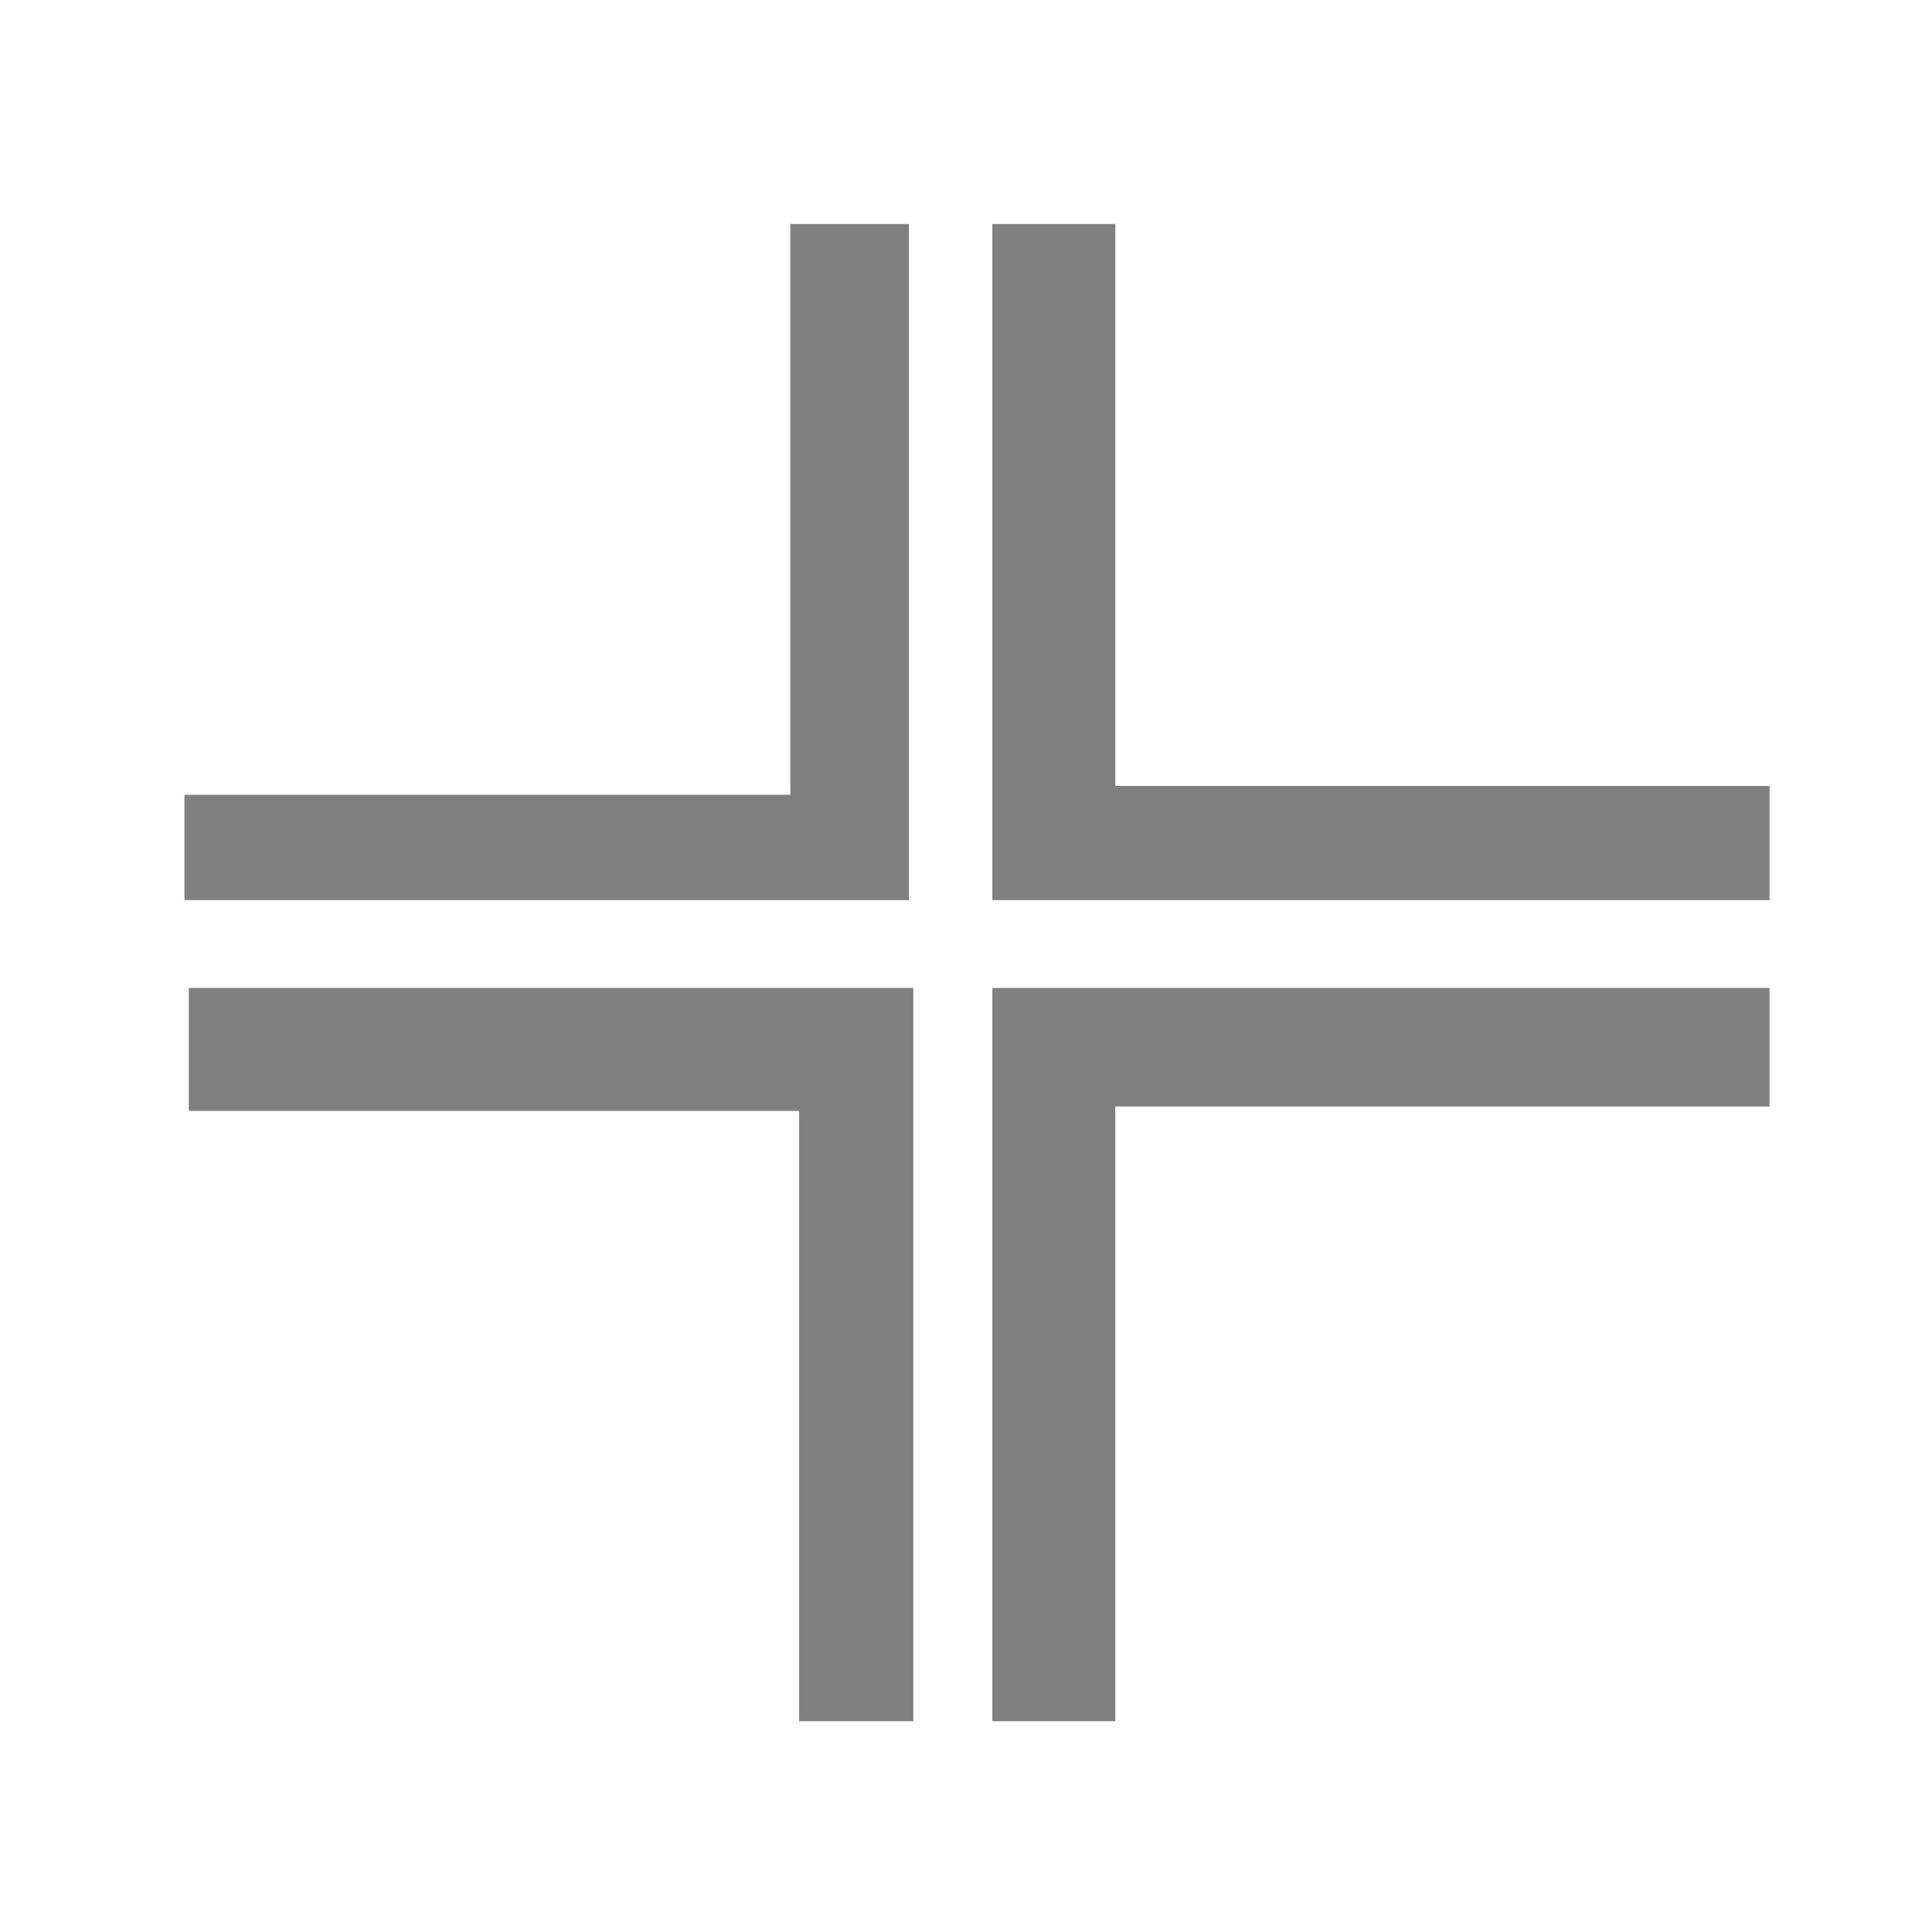
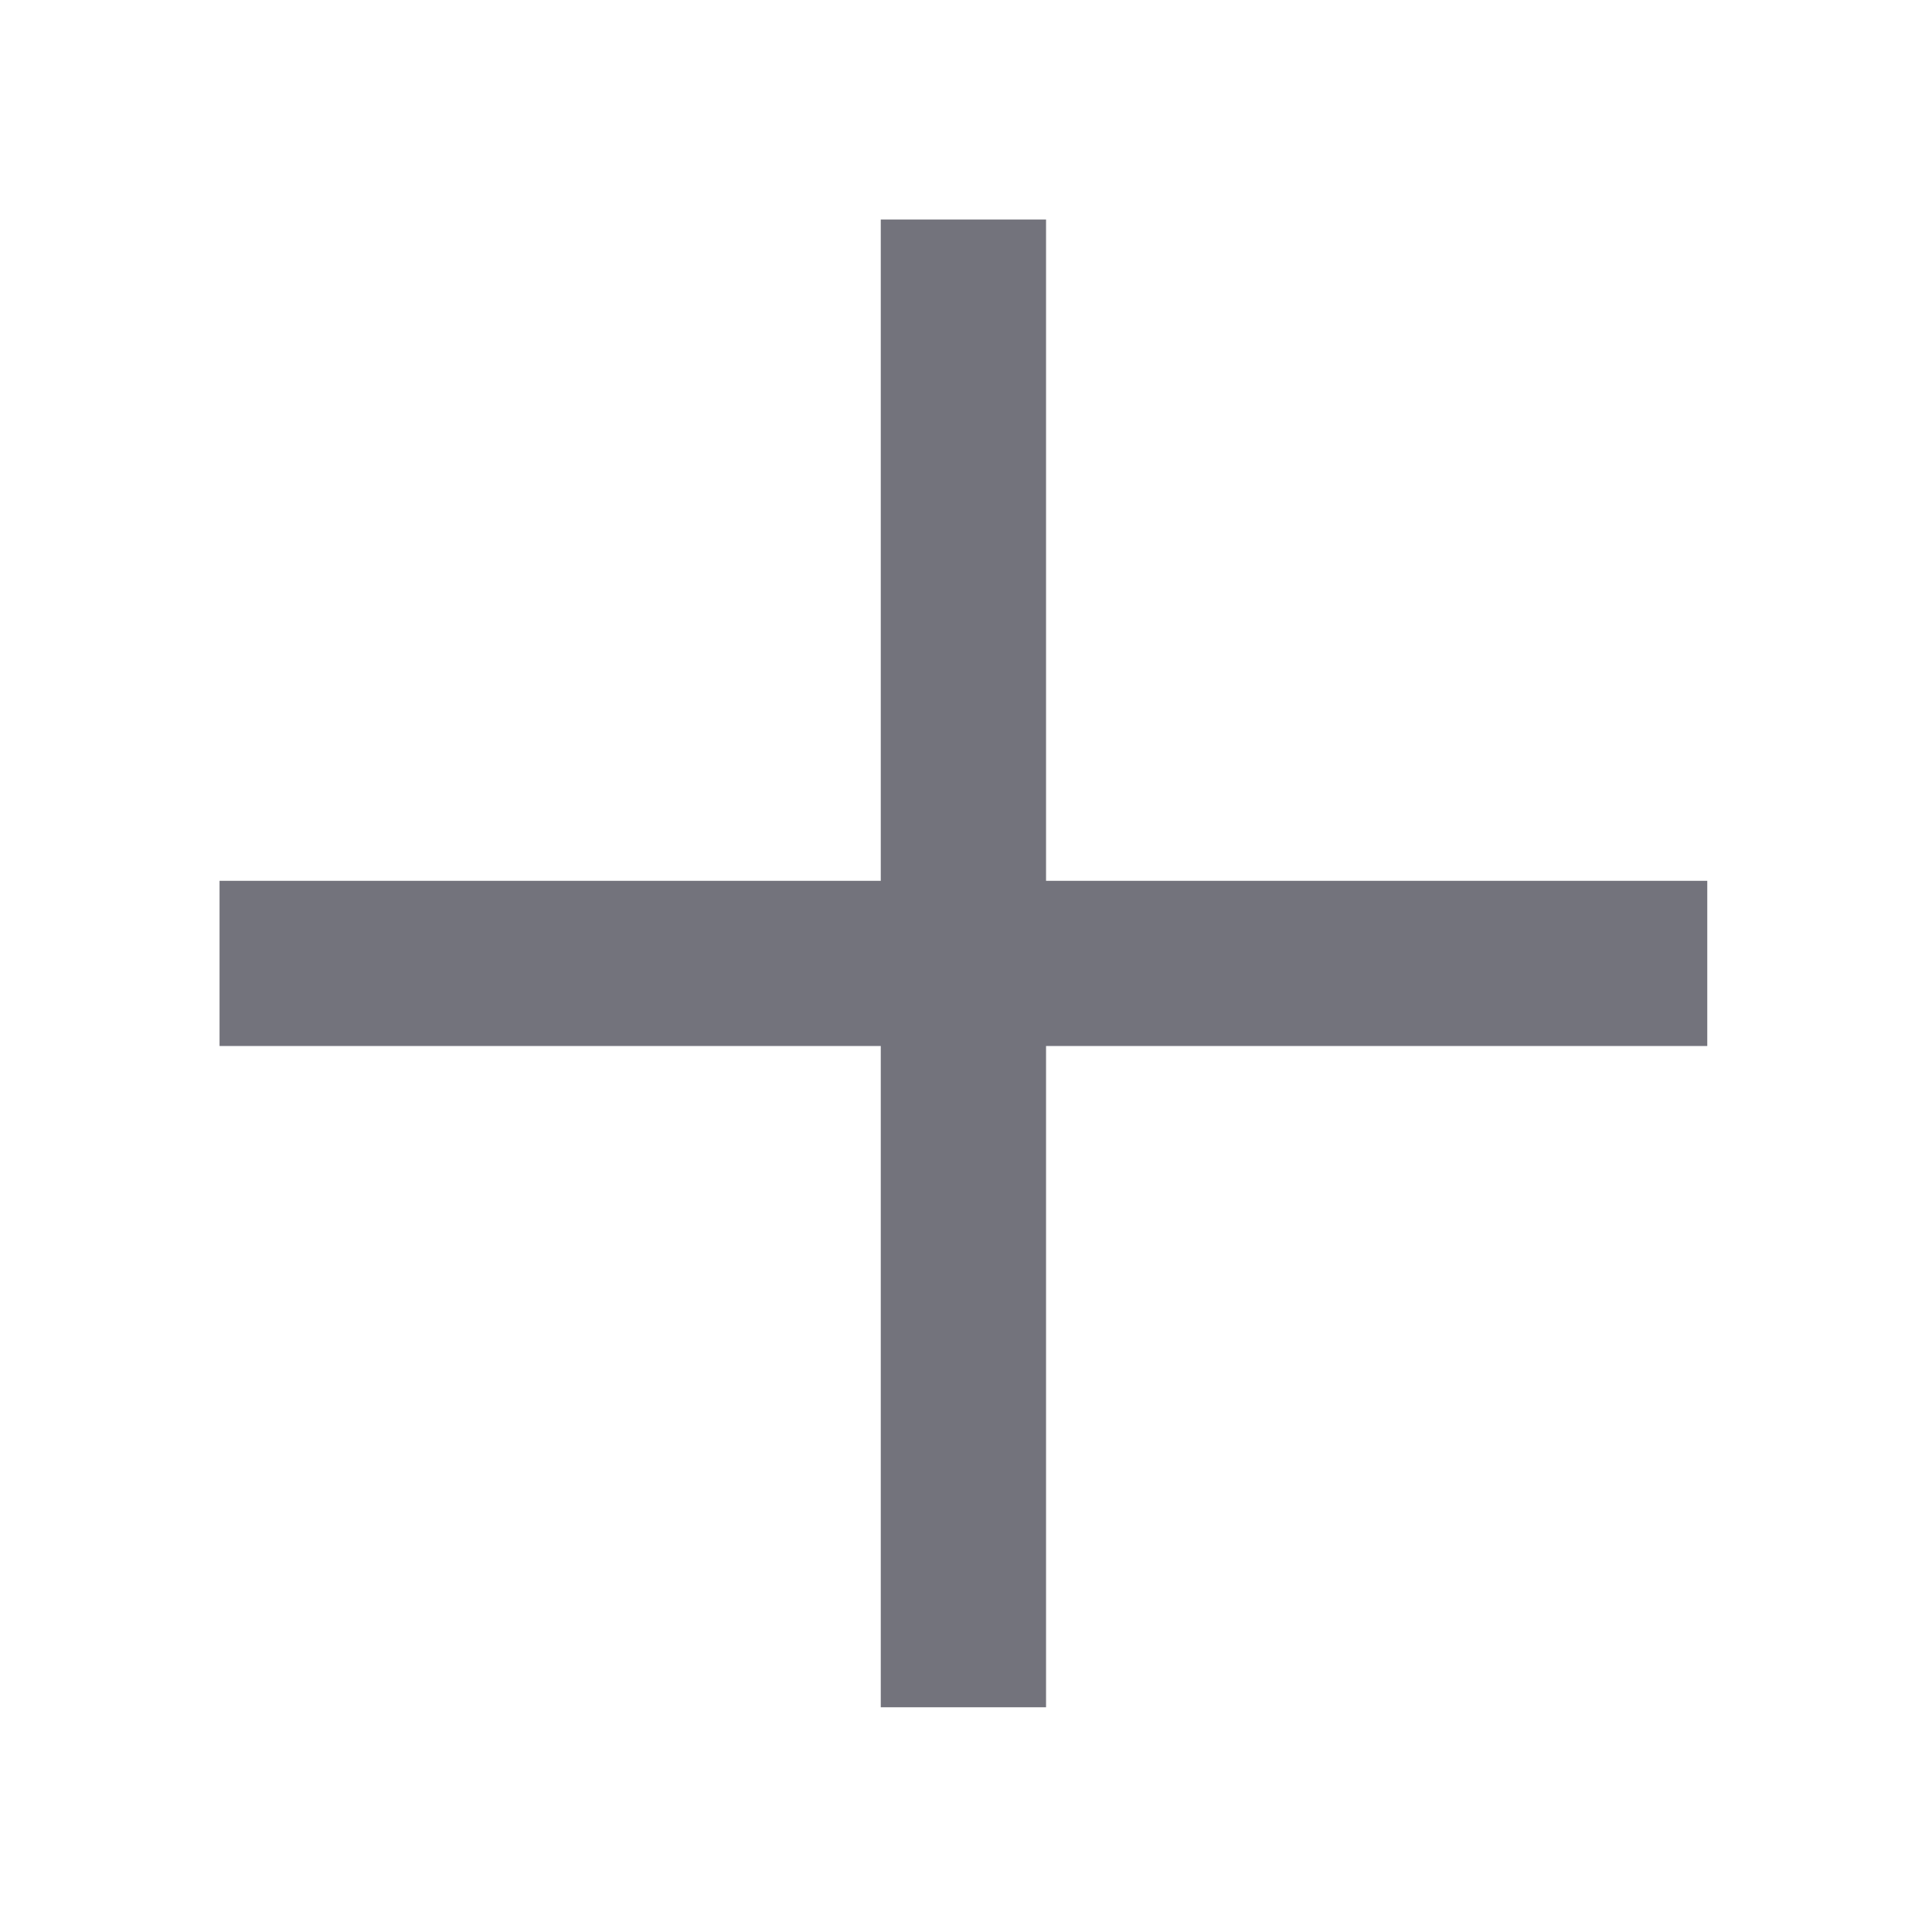
- <svg xmlns="http://www.w3.org/2000/svg" version="1.1" id="Слой_3" x="0px" y="0px" viewBox="0 0 44 44" style="enable-background:new 0 0 44 44;" xml:space="preserve">
-   <style type="text/css">
- 	.st0{fill:#808080;}
- </style>
-   <g>
-     <polygon class="st0" points="4.7,20 4.7,18.5 18.5,18.5 18.5,5.6 20.3,5.6 20.3,20  " />
-     <path class="st0" d="M19.8,6.1v13.4H5.2V19H18h1v-1v-12H19.8 M20.8,5.1H18v13H4.2v2.4h16.5V5.1L20.8,5.1z" />
-   </g>
-   <g>
-     <polygon class="st0" points="23.1,38.7 23.1,23 39.8,23 39.8,24.7 24.9,24.7 24.9,38.7  " />
-     <path class="st0" d="M39.3,23.5v0.8H25.4h-1v1v12.9h-0.8V23.5H39.3 M40.3,22.5H22.6v16.7h2.8V25.2h14.9V22.5L40.3,22.5z" />
-   </g>
-   <g>
-     <polygon class="st0" points="18.7,38.7 18.7,24.7 4.8,24.7 4.8,23 20.3,23 20.3,38.7  " />
-     <path class="st0" d="M19.8,23.5v14.7h-0.6V25.2v-1h-1H5.3v-0.8H19.8 M20.8,22.5H4.3v2.8h13.9v13.9h2.6V22.5L20.8,22.5z" />
-   </g>
-   <g>
-     <polygon class="st0" points="40.3,20.5 22.6,20.5 22.6,5.1 25.4,5.1 25.4,17.9 40.3,17.9  " />
-   </g>
+ <svg xmlns="http://www.w3.org/2000/svg" version="1.1" id="图层_1" x="0px" y="0px" width="44px" height="44px" viewBox="0 0 44 44" enable-background="new 0 0 44 44" xml:space="preserve">
+   <defs>
+     <style type="text/css" />
+   </defs>
+   <polygon fill="#73737c" points="23.823,5 20.059,5 20.059,20.06 5,20.06 5,23.822 20.059,23.822 20.059,38.882 23.823,38.882   23.823,23.822 38.882,23.822 38.882,20.06 23.823,20.06 23.823,5 " stroke="none" stroke-width="1px" />
</svg>
